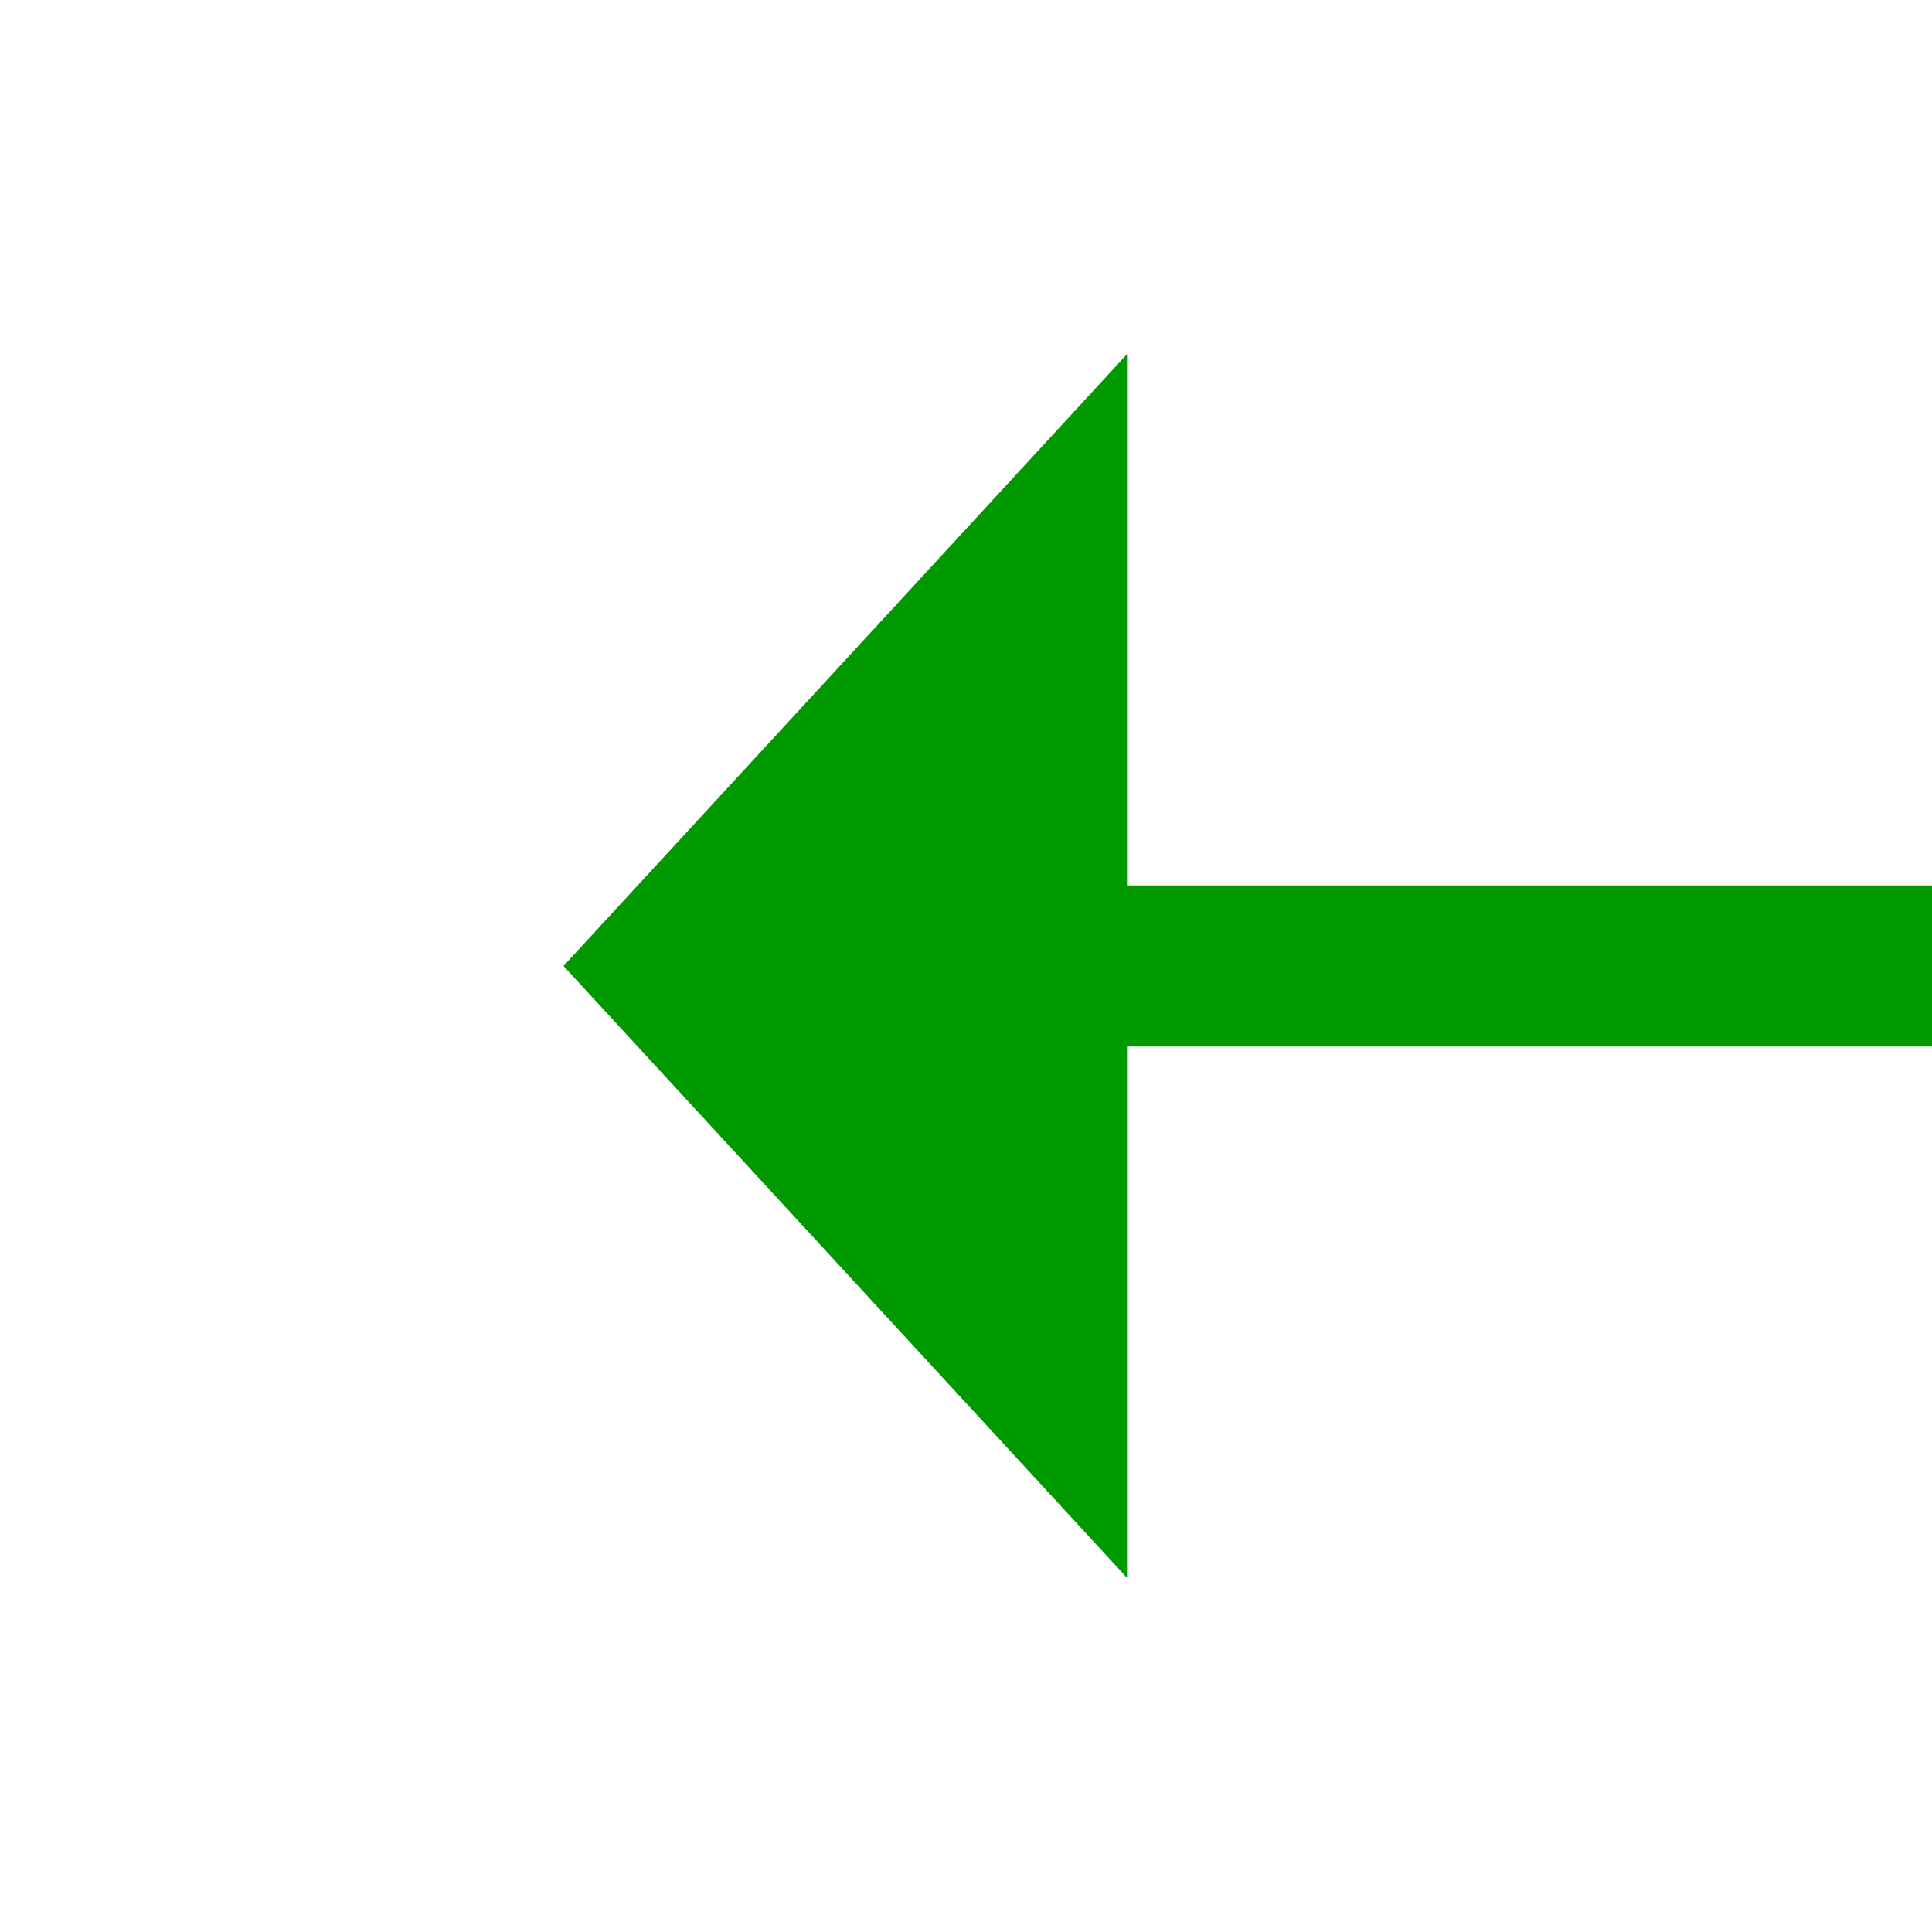
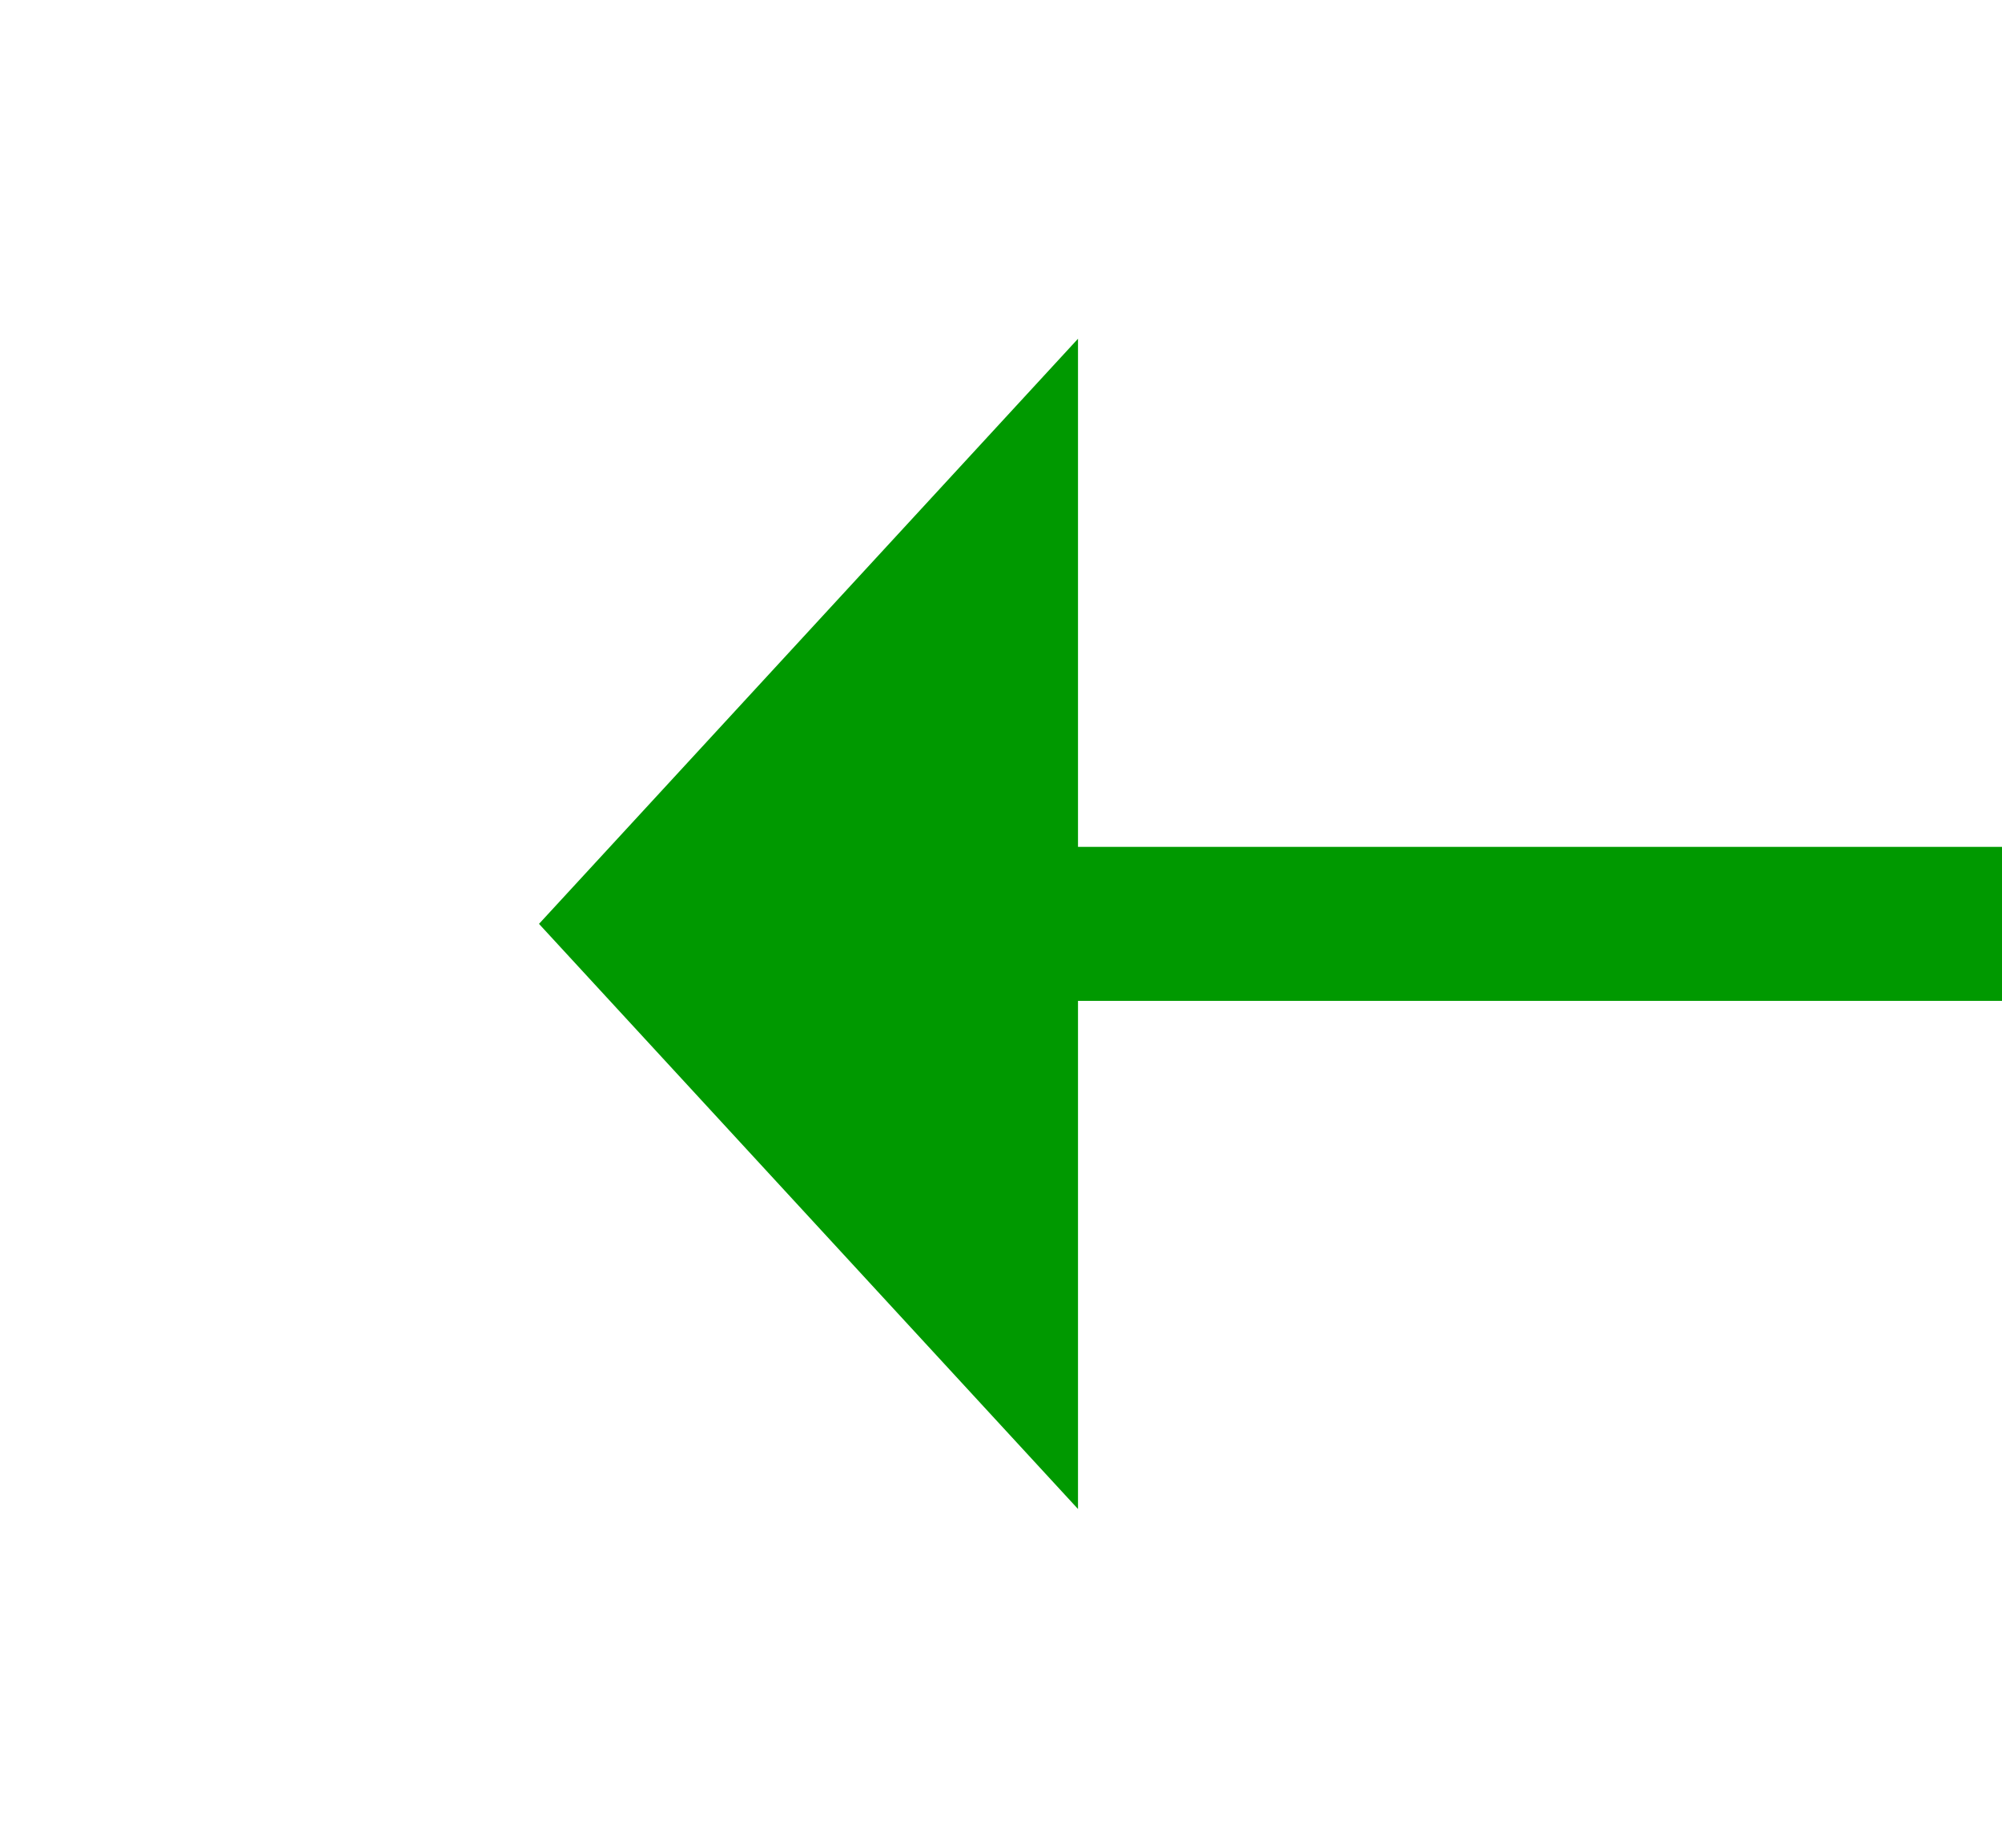
- <svg xmlns="http://www.w3.org/2000/svg" version="1.1" width="24px" height="24px" preserveAspectRatio="xMinYMid meet" viewBox="276 267  24 22">
-   <g transform="matrix(0 1 -1 0 566 -10 )">
-     <path d="M 280.4 276  L 288 283  L 295.6 276  L 280.4 276  Z " fill-rule="nonzero" fill="#009900" stroke="none" />
-     <path d="M 288 223  L 288 277  " stroke-width="2" stroke="#009900" fill="none" />
+ <svg xmlns="http://www.w3.org/2000/svg" version="1.1" width="26px" height="24px" preserveAspectRatio="xMinYMid meet" viewBox="282 679  26 22">
+   <g transform="matrix(0 1 -1 0 985 395 )">
+     <path d="M 287.4 689  L 295 696  L 302.6 689  L 287.4 689  Z " fill-rule="nonzero" fill="#009900" stroke="none" />
+     <path d="M 295 636  L 295 690  " stroke-width="2" stroke="#009900" fill="none" />
  </g>
</svg>
